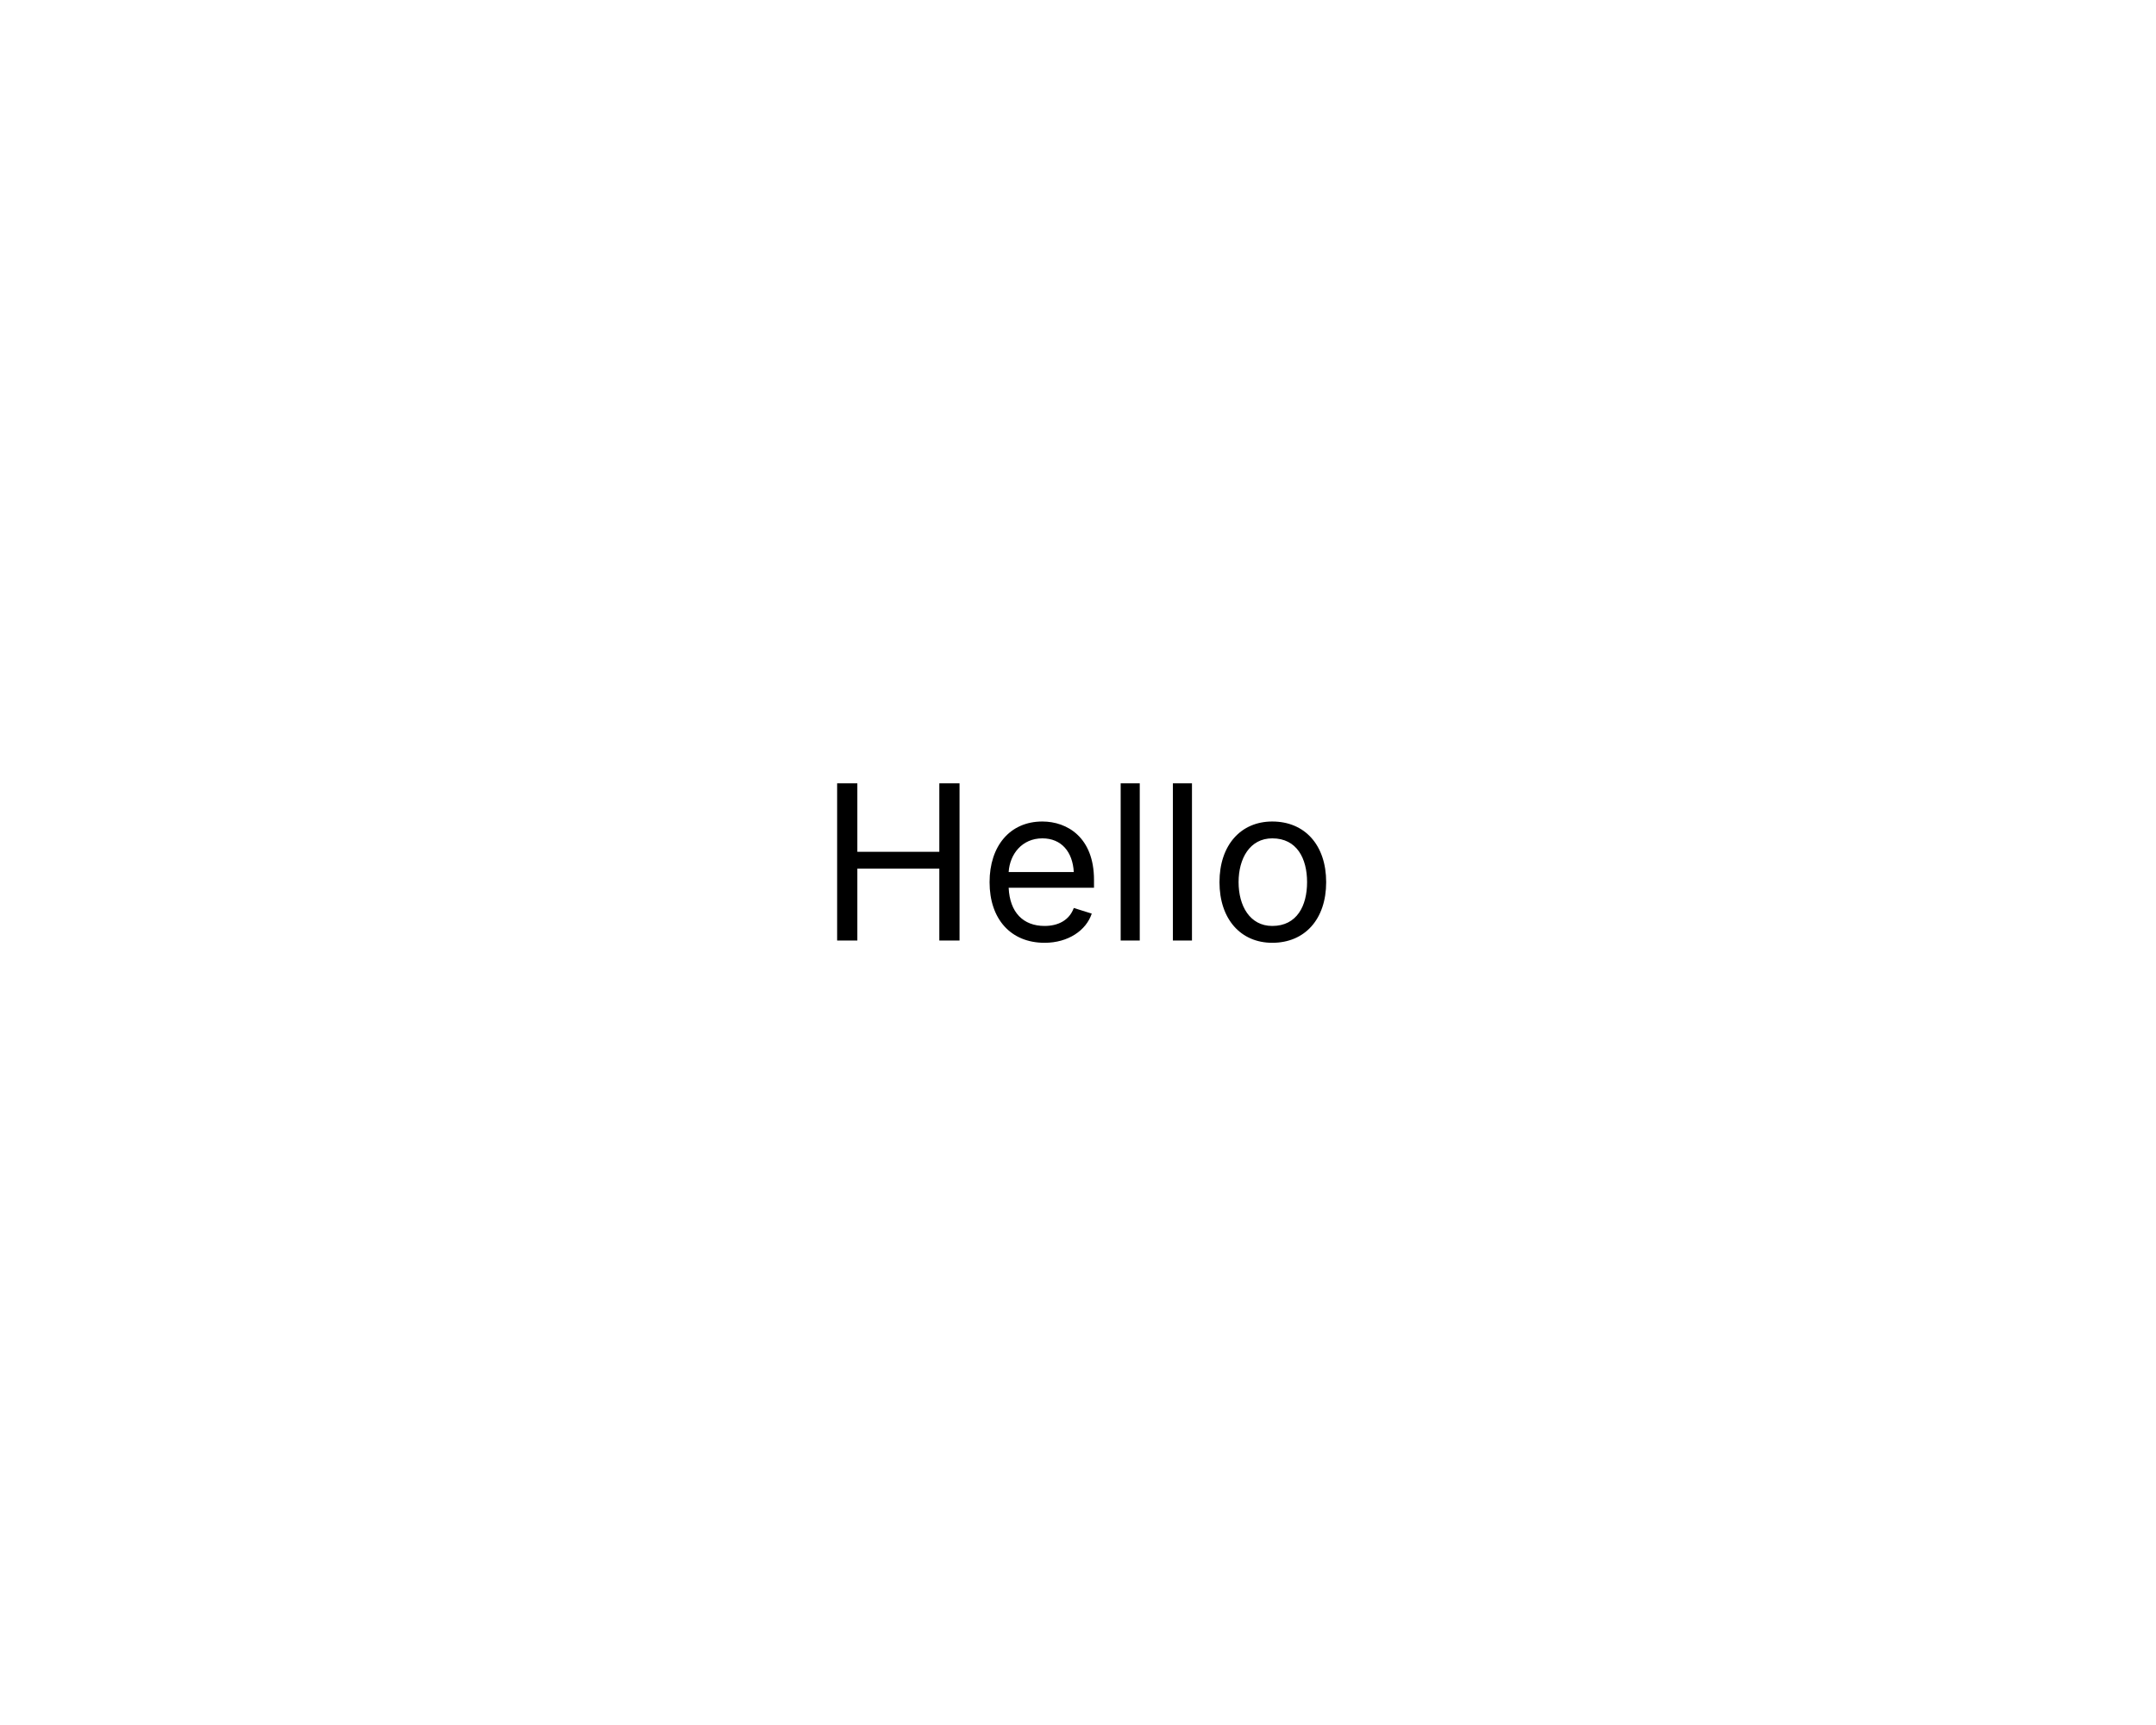
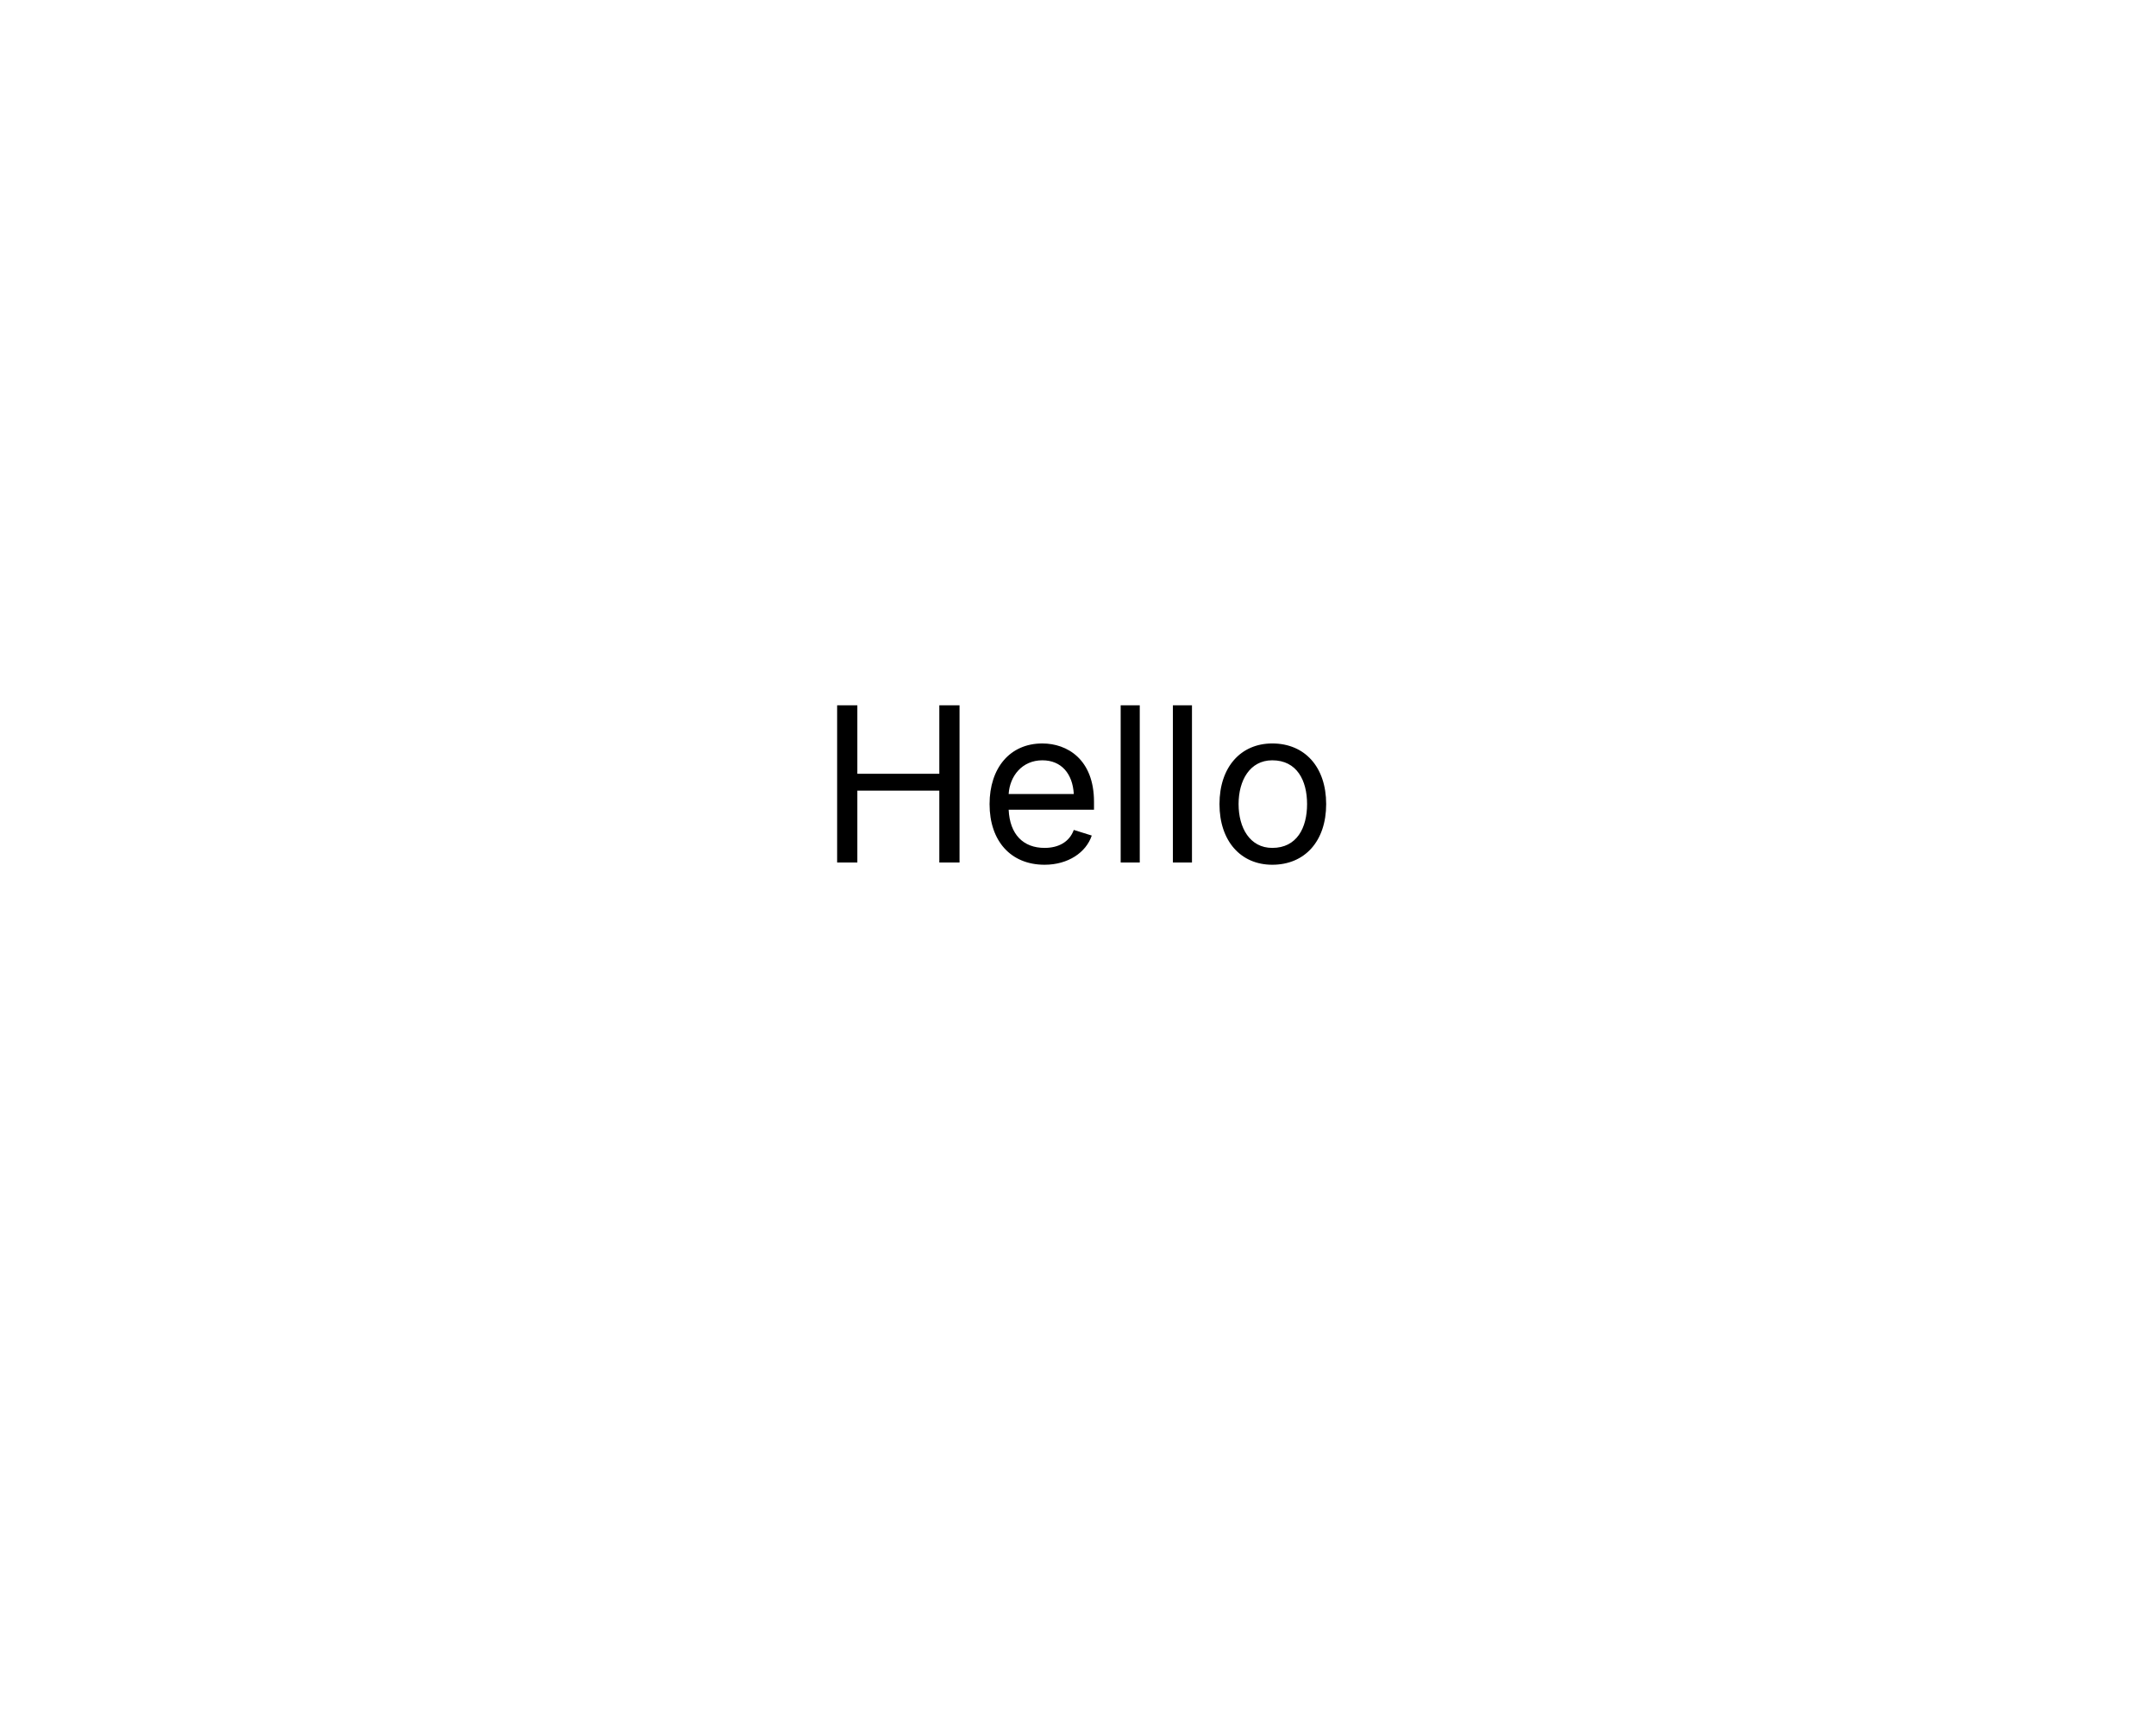
<svg xmlns="http://www.w3.org/2000/svg" version="1.1" width="30" height="24" viewBox="-10 -19 30 24">
  <g transform="matrix(1 0 0 -1 0 0)" font-family="Inter, -apple-system, BlinkMacSystemFont, &quot;Segoe UI&quot;, Roboto, &quot;Helvetica Neue&quot;, Arial, sans-serif">
-     <text x="0" y="0" font-size="3" fill="rgb(0,0,0)" text-anchor="middle" dominant-baseline="middle" transform="translate(5 7) scale(1 -1) rotate(-0)">Hello</text>
+     <text x="0" y="0" font-size="3" fill="rgb(0,0,0)" text-anchor="middle" transform="translate(5 7) scale(1 -1) rotate(-0)">Hello</text>
  </g>
</svg>
